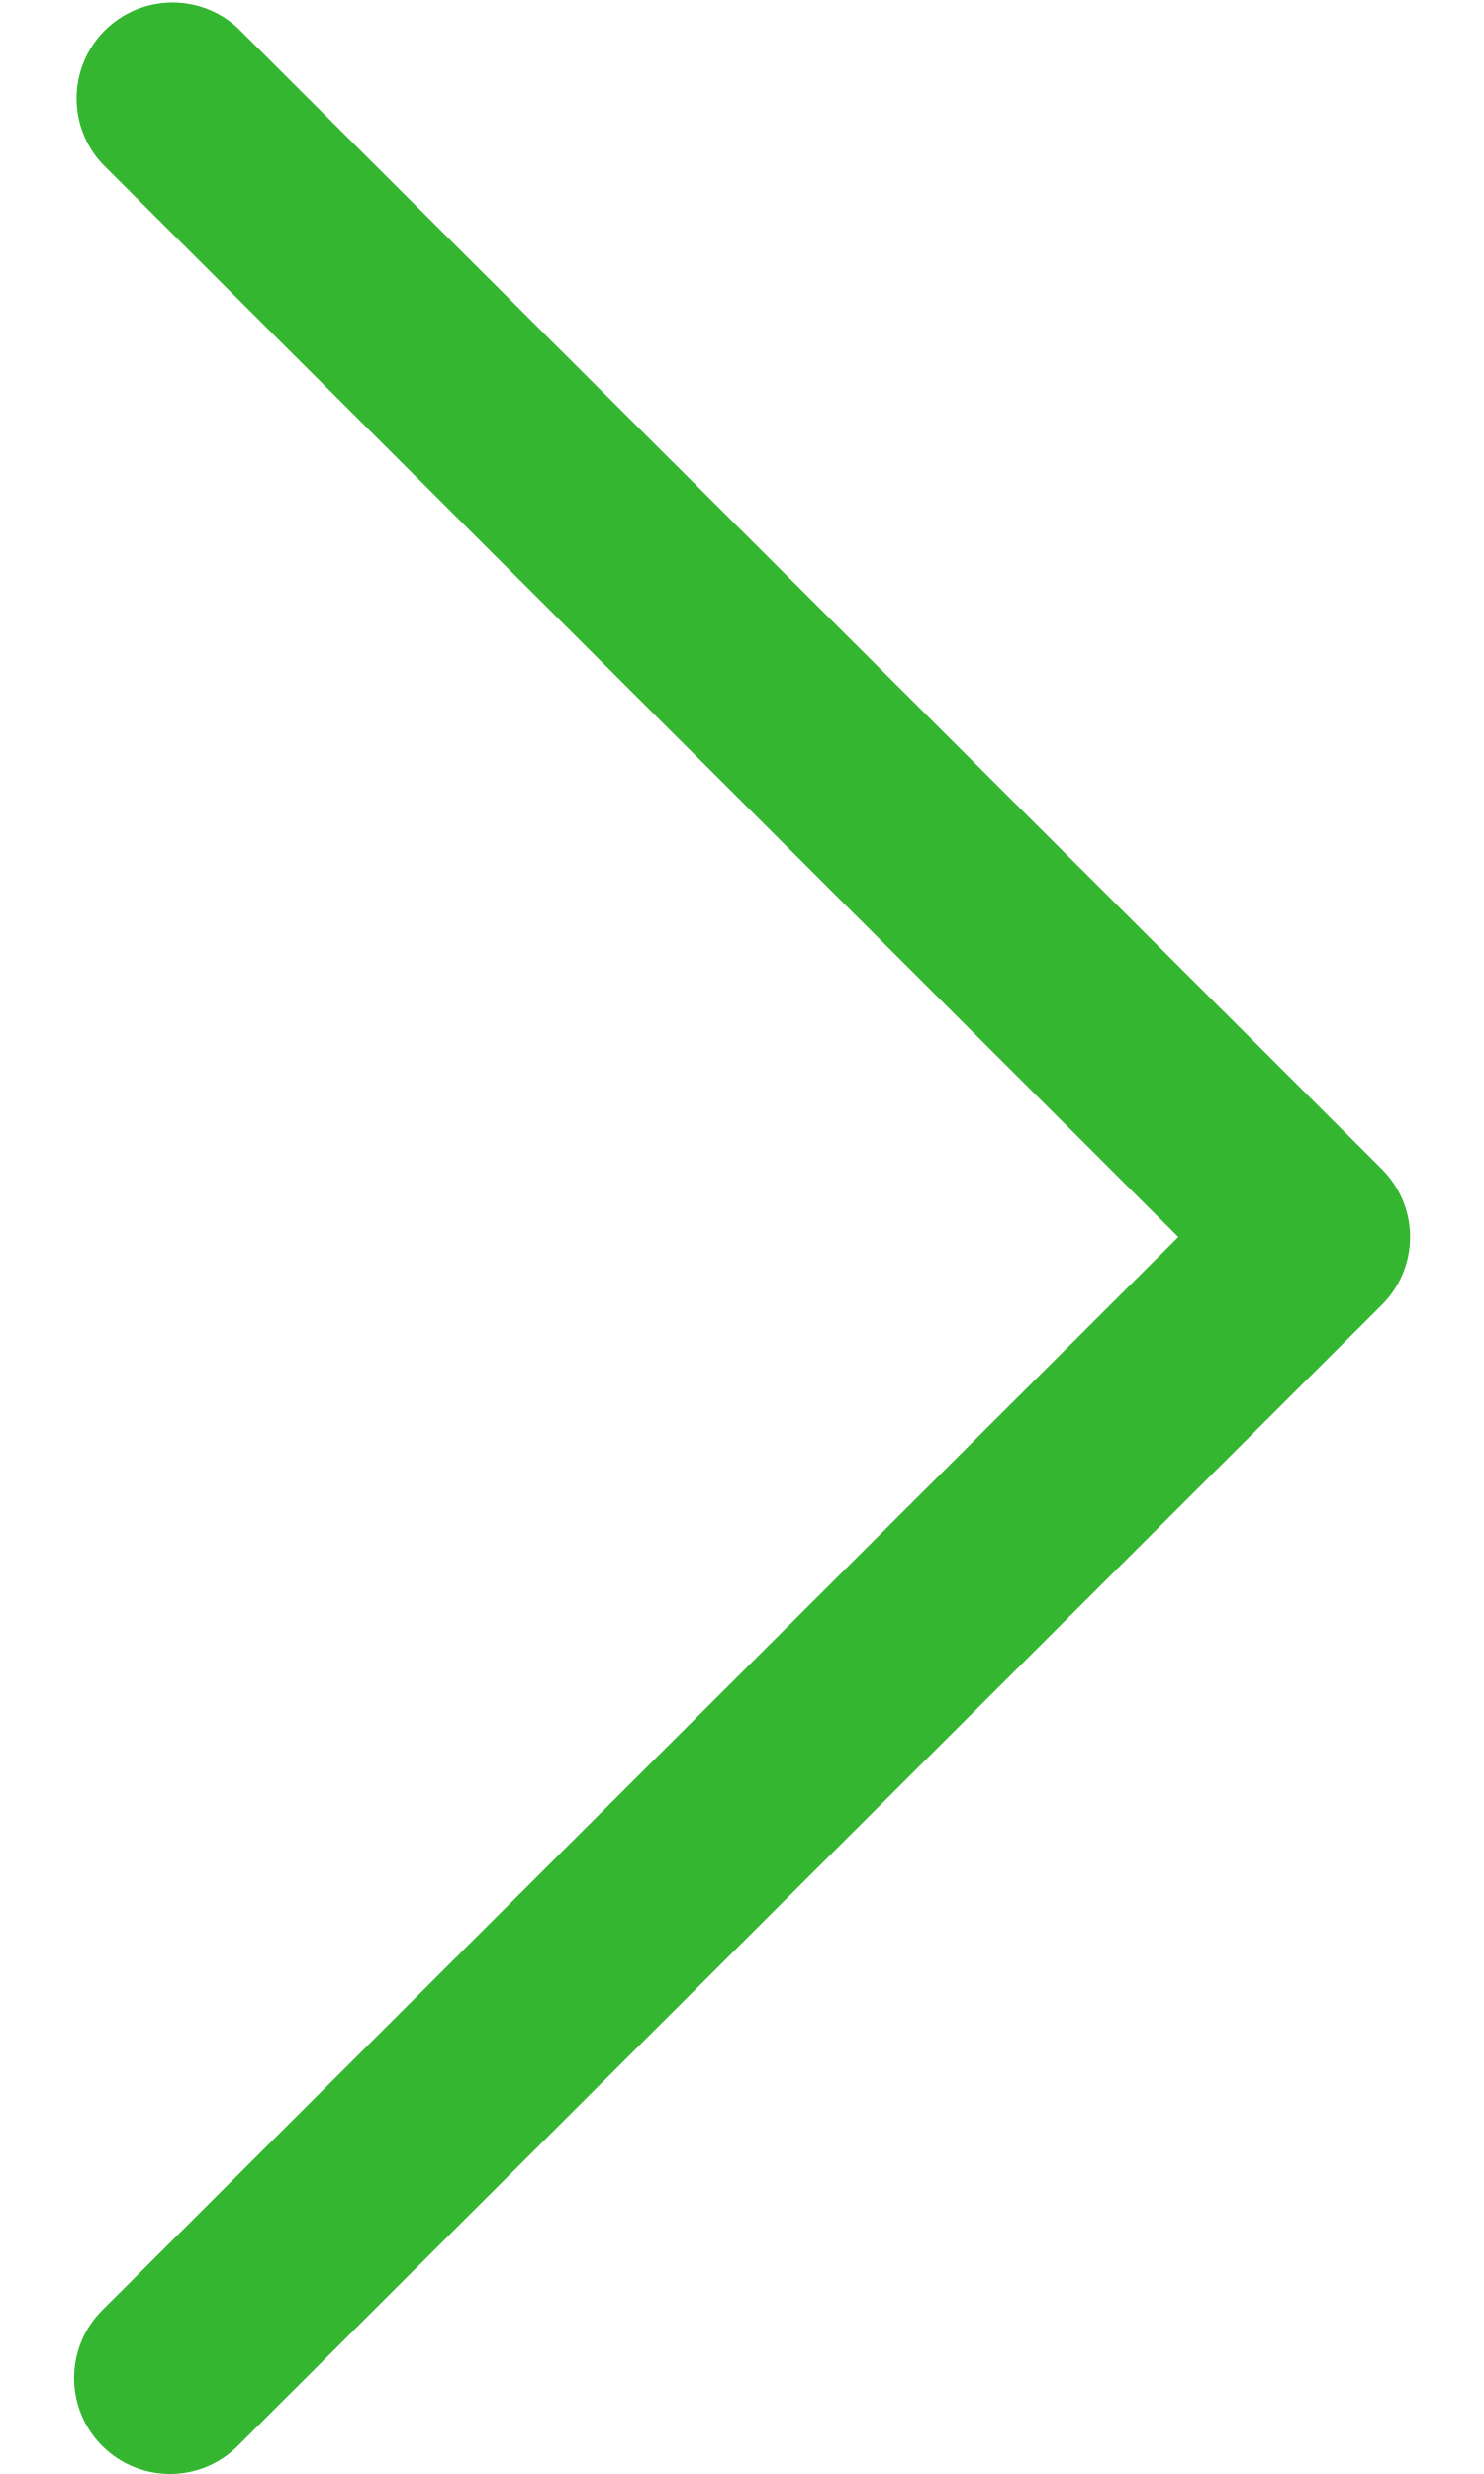
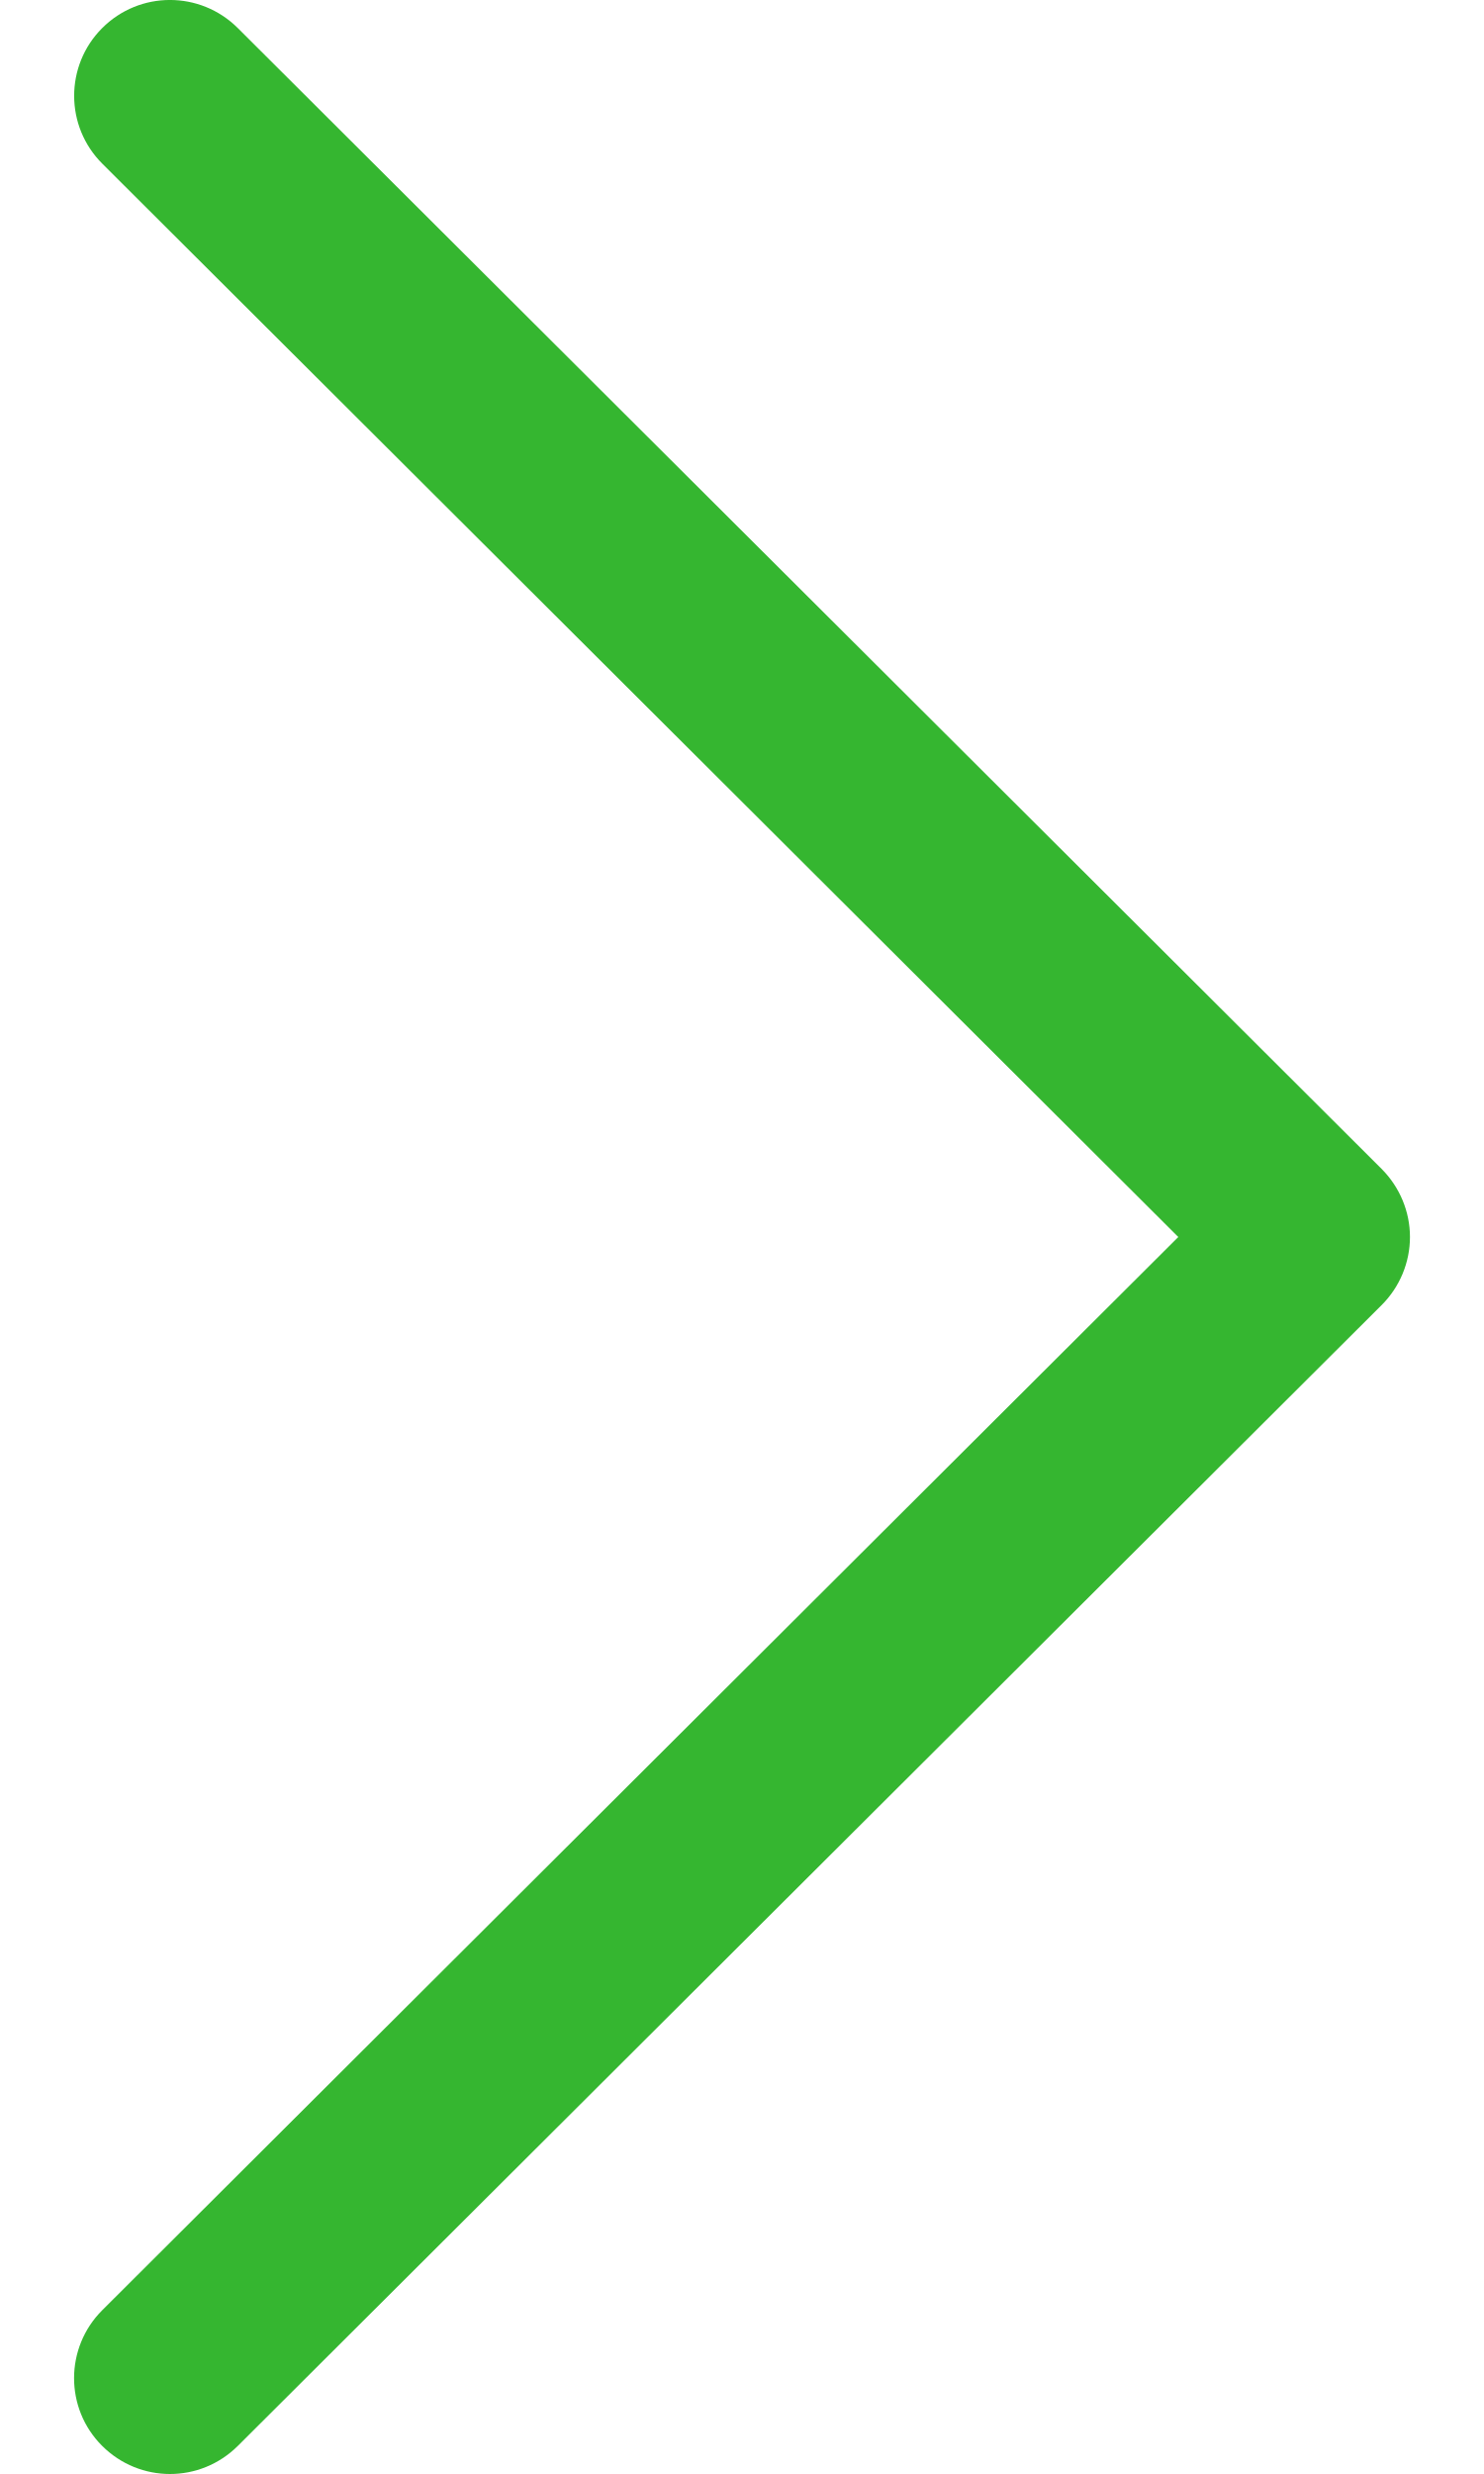
- <svg xmlns="http://www.w3.org/2000/svg" width="9" height="15" fill="none">
-   <path d="M8.38 7.088L1.442.17A.582.582 0 00.62.993L7.146 7.5.62 14.007a.581.581 0 10.822.823L8.38 7.912a.58.58 0 000-.824z" fill="#35B630" />
+ <svg xmlns="http://www.w3.org/2000/svg" width="9" height="15" viewBox="0 0 9 15" fill="none">
+   <path d="M8.38 7.088L1.442 0.17C1.214 -0.057 0.846 -0.057 0.619 0.171C0.393 0.398 0.393 0.766 0.621 0.993L7.146 7.5L0.62 14.007C0.393 14.234 0.392 14.602 0.619 14.829C0.733 14.943 0.882 15 1.031 15C1.18 15 1.328 14.943 1.442 14.83L8.38 7.912C8.489 7.803 8.551 7.654 8.551 7.5C8.551 7.346 8.489 7.198 8.38 7.088Z" fill="#35B630" />
</svg>
